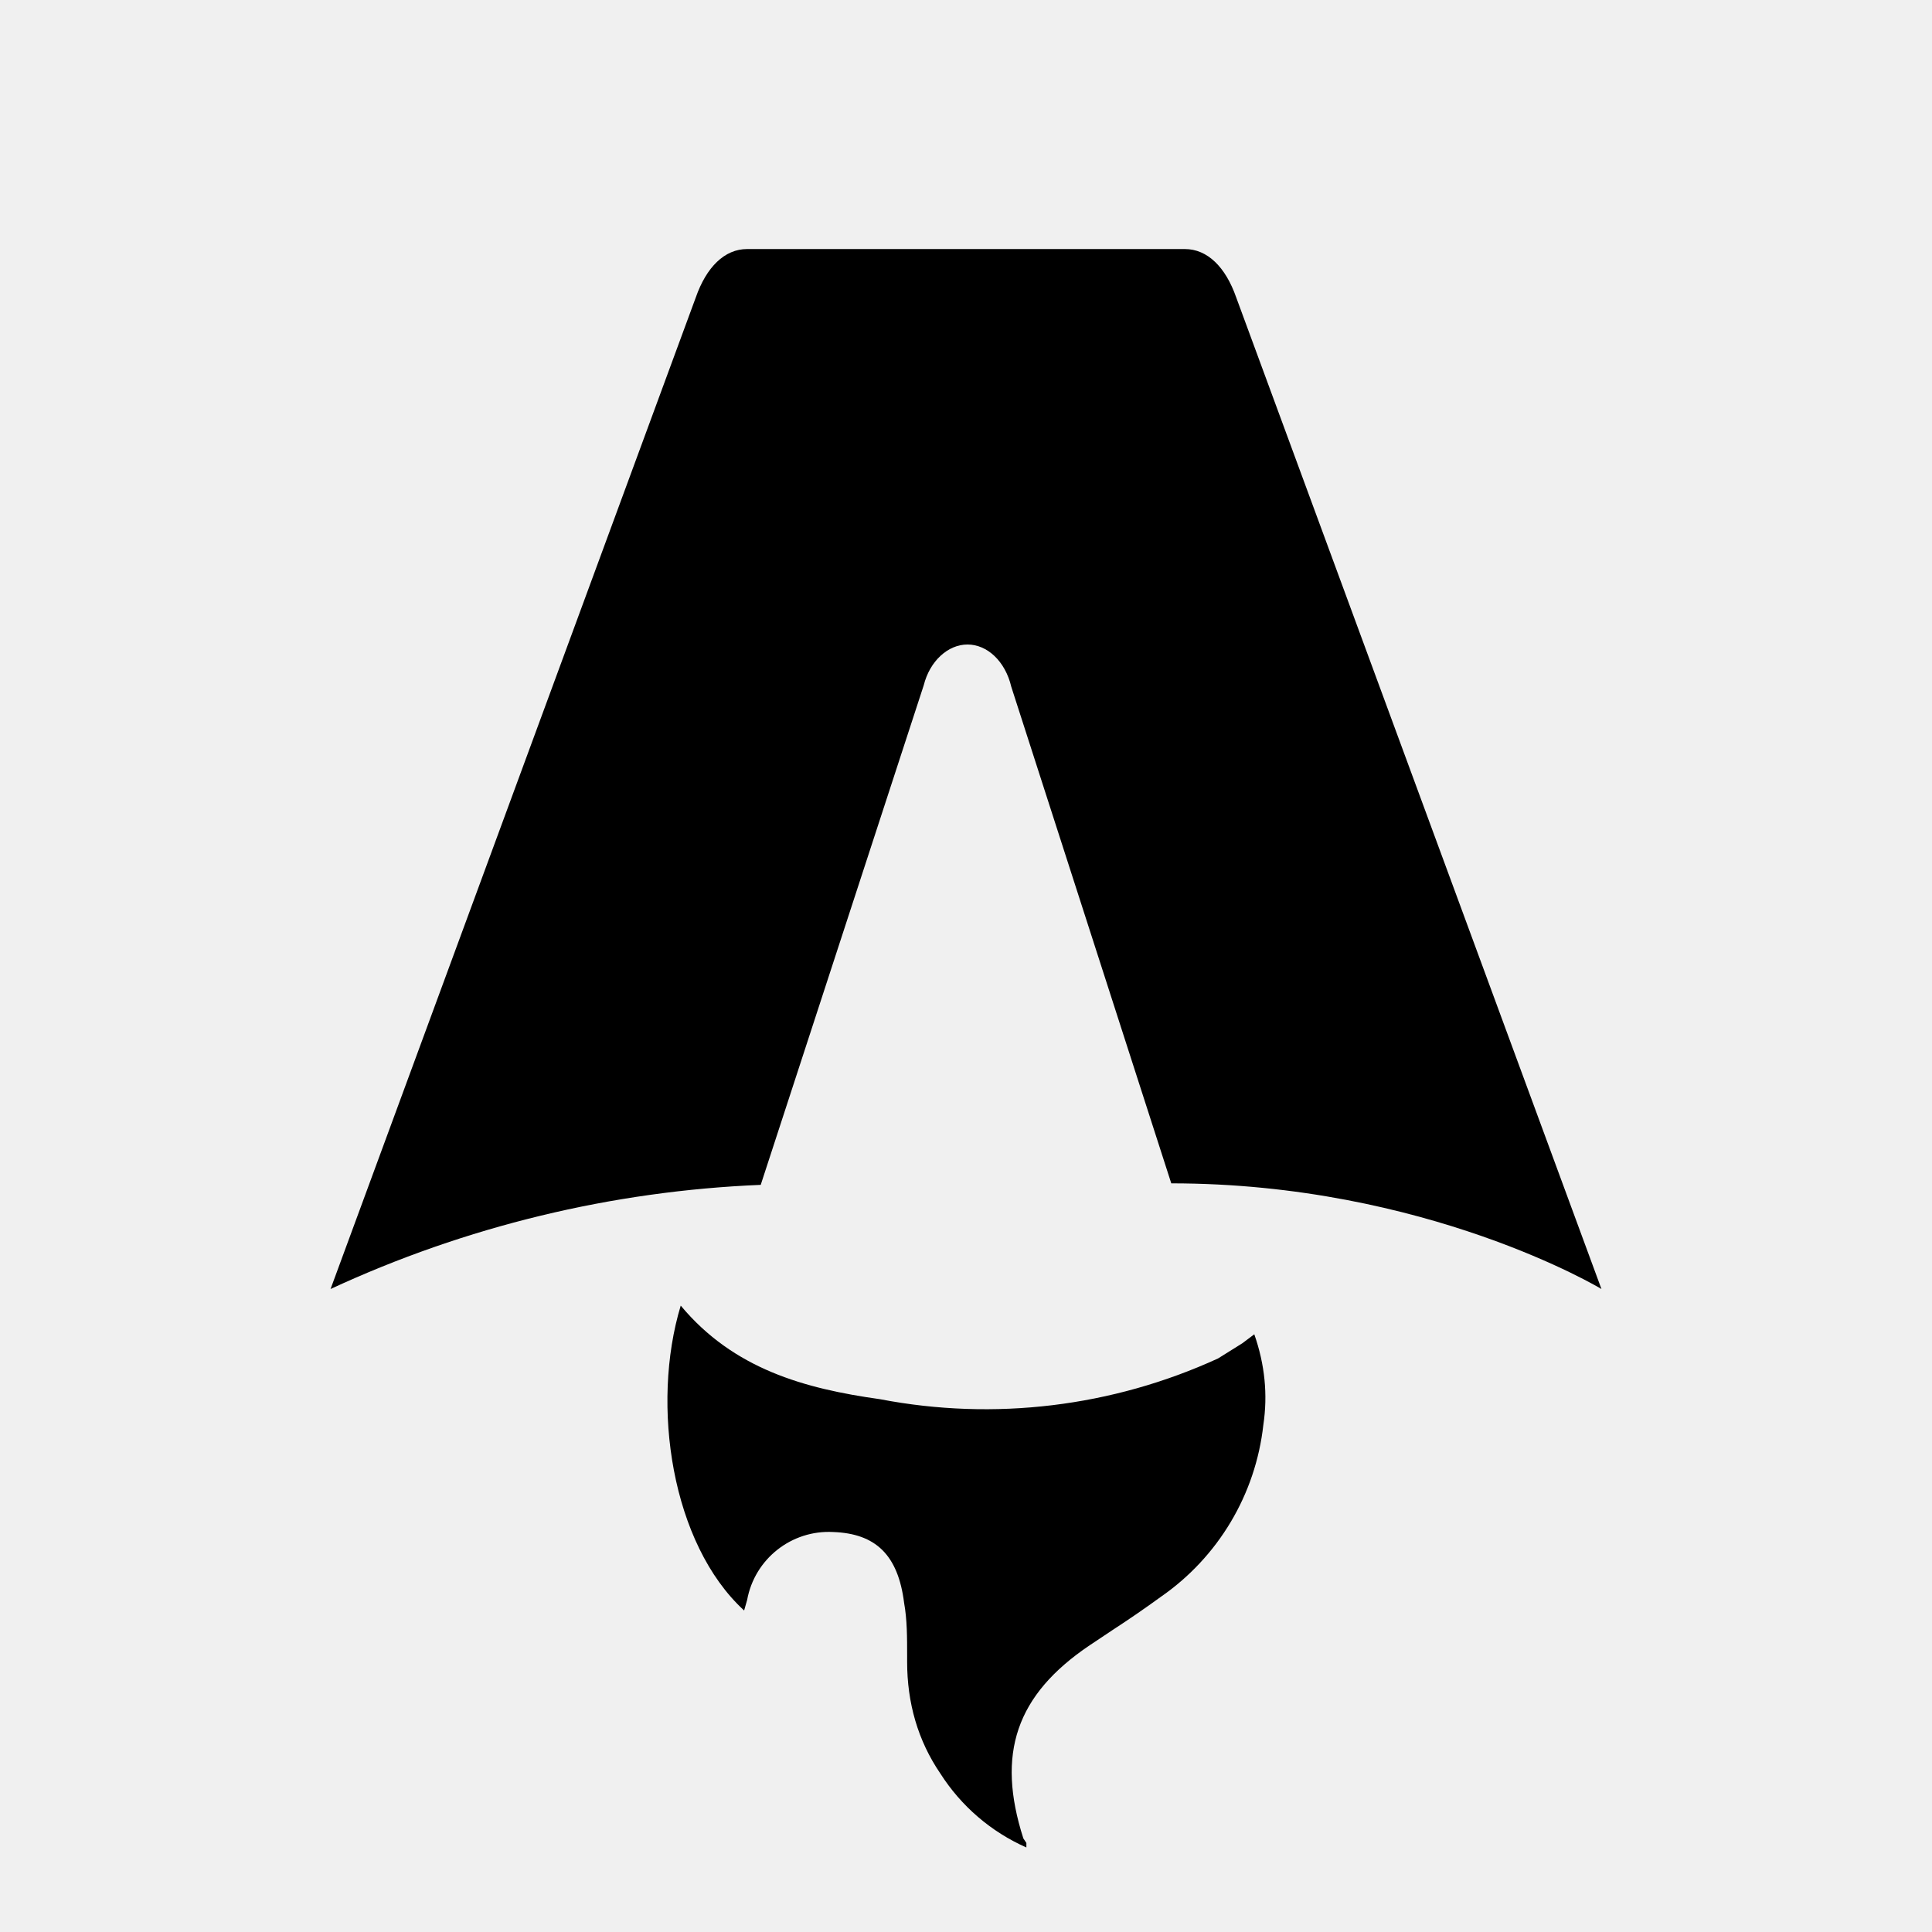
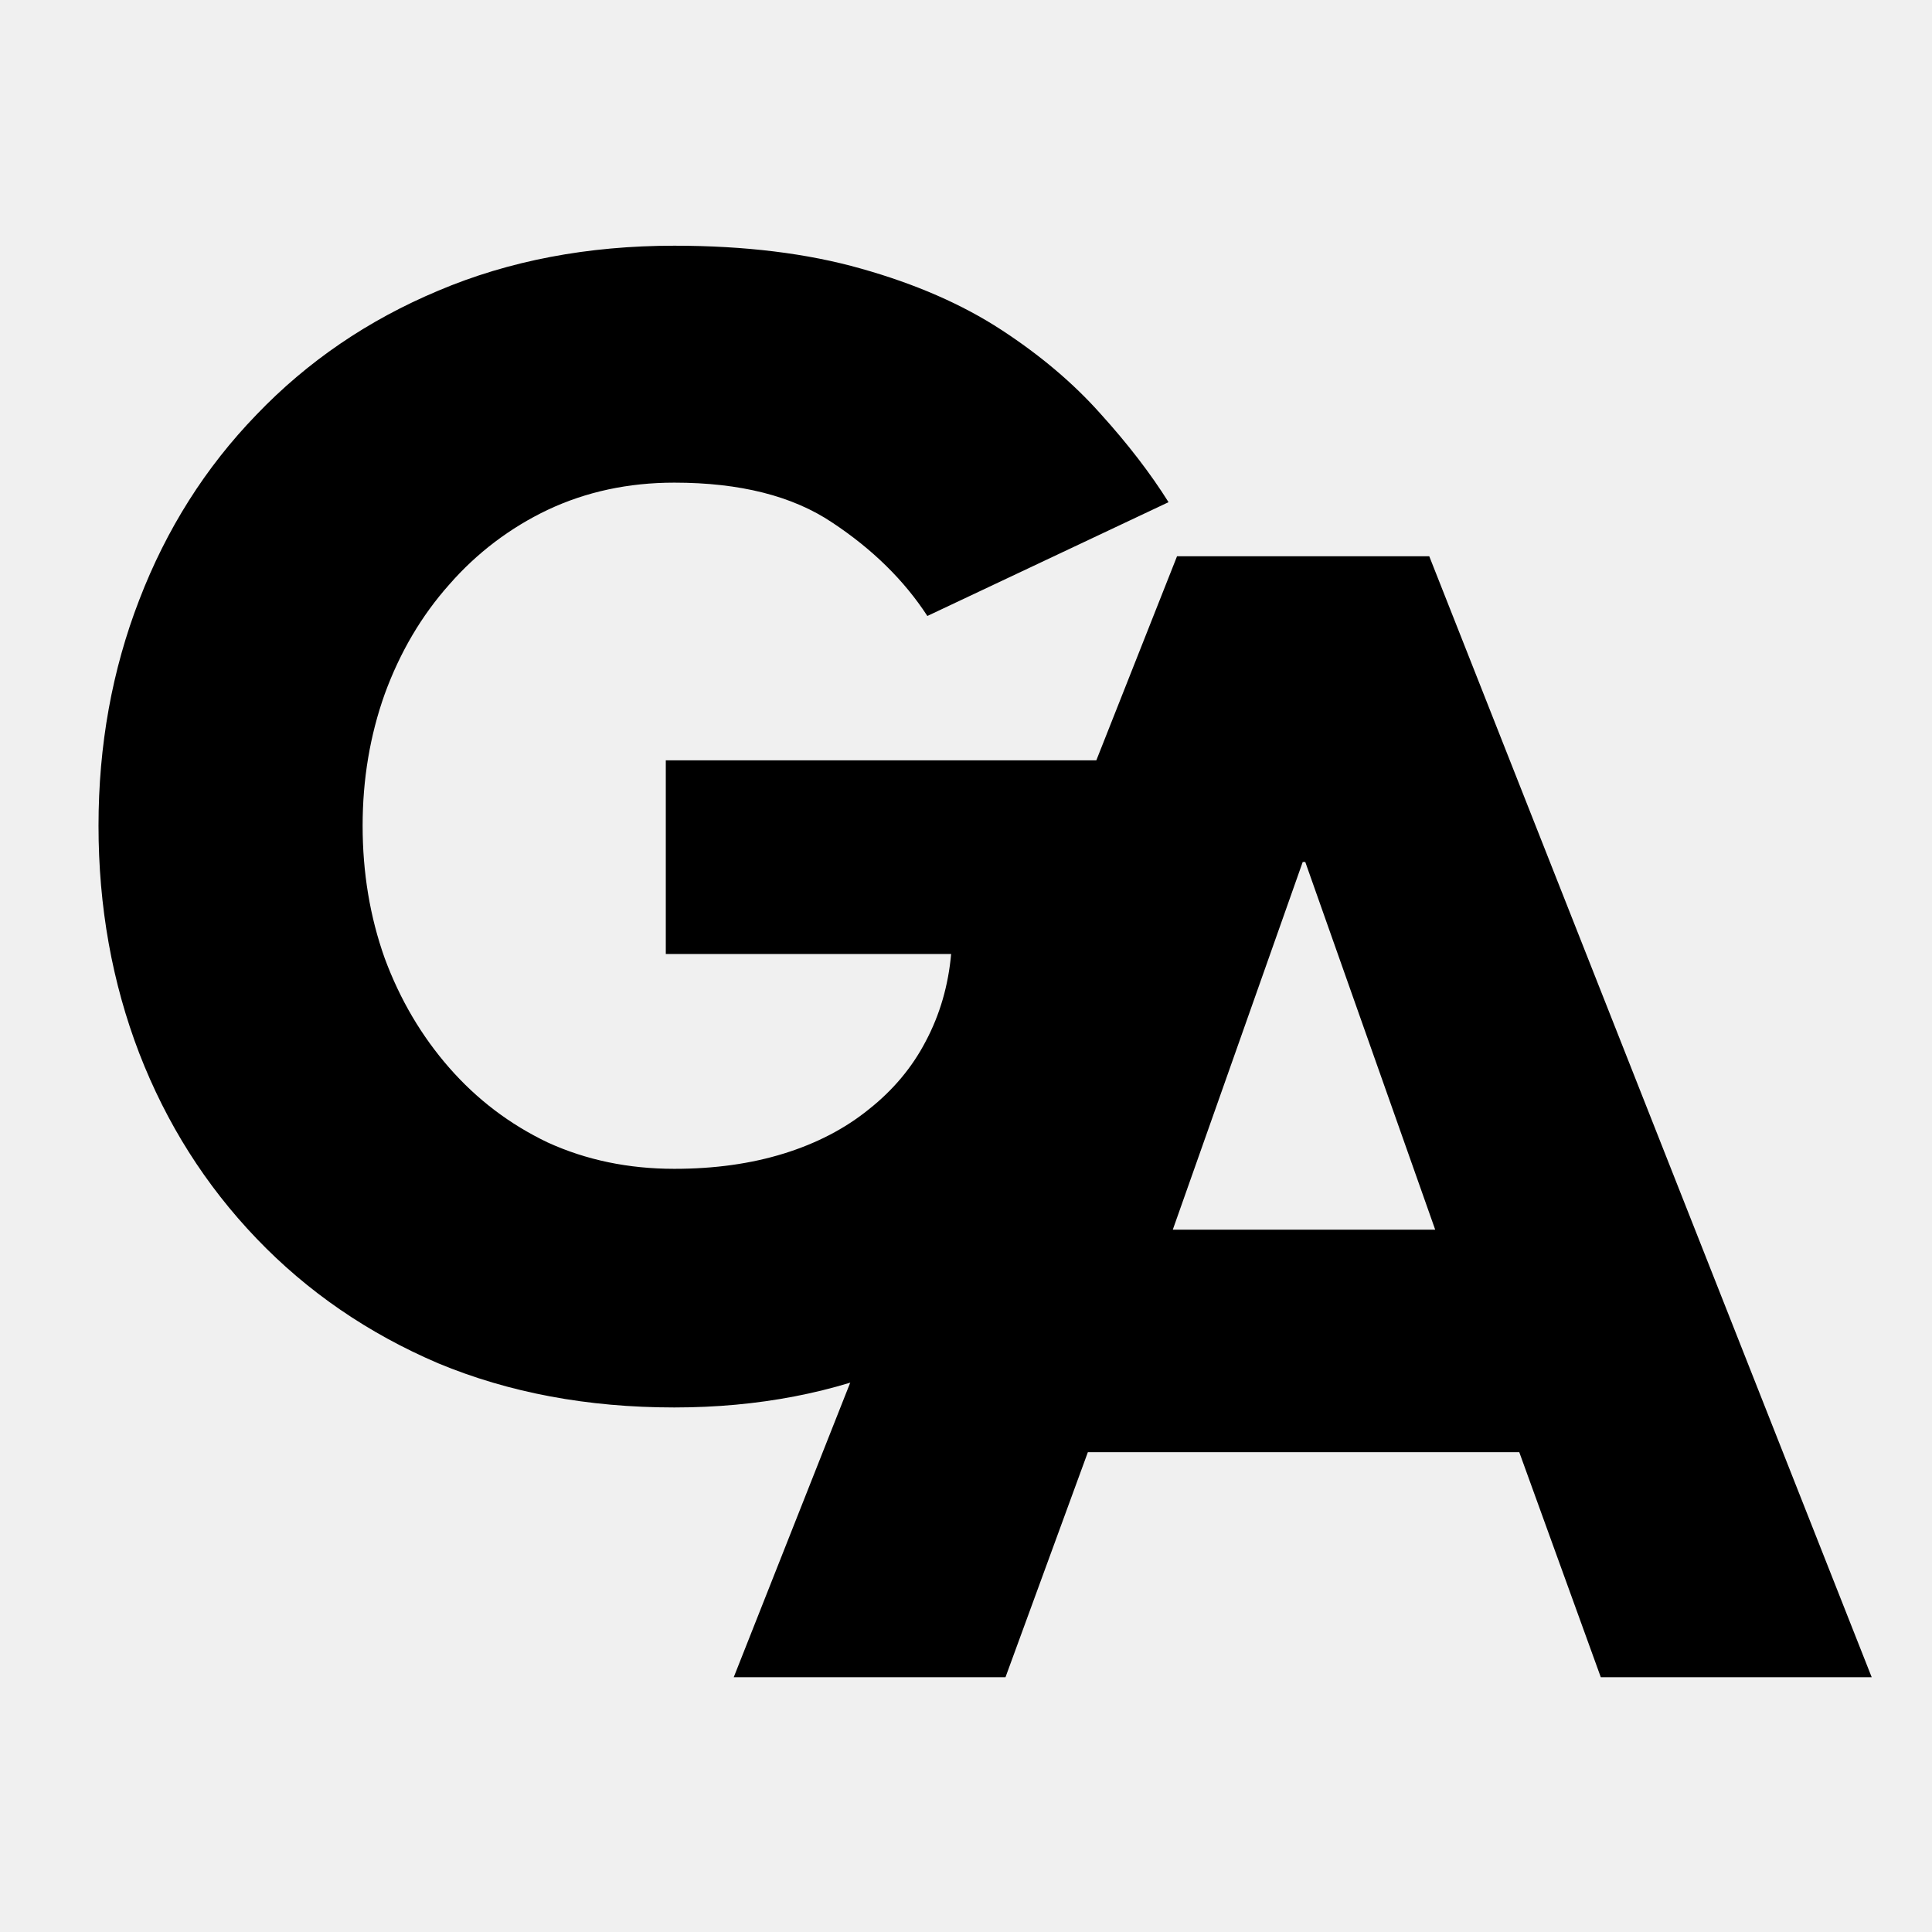
- <svg xmlns="http://www.w3.org/2000/svg" fill="none" viewBox="0 0 128 128">
-   <path d="M50.4 78.5a75.1 75.1 0 0 0-28.5 6.9l24.2-65.7c.7-2 1.9-3.2 3.4-3.2h29c1.5 0 2.7 1.2 3.4 3.2l24.2 65.7s-11.6-7-28.5-7L67 45.5c-.4-1.7-1.6-2.8-2.9-2.8-1.3 0-2.5 1.1-2.9 2.7L50.4 78.5Zm-1.1 28.2Zm-4.2-20.2c-2 6.6-.6 15.8 4.2 20.2a17.5 17.5 0 0 1 .2-.7 5.5 5.5 0 0 1 5.7-4.5c2.8.1 4.3 1.5 4.7 4.7.2 1.1.2 2.3.2 3.5v.4c0 2.7.7 5.2 2.2 7.4a13 13 0 0 0 5.7 4.9v-.3l-.2-.3c-1.8-5.6-.5-9.5 4.4-12.8l1.5-1a73 73 0 0 0 3.2-2.2 16 16 0 0 0 6.8-11.4c.3-2 .1-4-.6-6l-.8.6-1.6 1a37 37 0 0 1-22.4 2.7c-5-.7-9.7-2-13.2-6.2Z" />
+ <svg xmlns="http://www.w3.org/2000/svg" fill="none" viewBox="0 0 273 273">
+   <path d="M94.08 107.44h80.76v10.08c0 11.36-1.92 21.96-5.76 31.8-3.76 9.84-9.16 18.48-16.2 25.92-7.04 7.44-15.44 13.24-25.2 17.4-9.76 4.16-20.56 6.24-32.4 6.24-12.24 0-23.36-2.08-33.36-6.24C52 188.4 43.44 182.52 36.24 175c-7.2-7.52-12.72-16.24-16.56-26.16-3.84-10-5.76-20.72-5.76-32.16 0-11.36 1.92-22 5.76-31.92 3.84-10 9.36-18.72 16.56-26.16 7.2-7.52 15.76-13.36 25.68-17.52 10-4.24 21.12-6.36 33.36-6.36 10 0 18.8 1.08 26.4 3.24 7.68 2.16 14.28 5.04 19.8 8.64 5.52 3.6 10.2 7.56 14.04 11.88 3.84 4.24 7.04 8.4 9.6 12.48l-34.08 16.08c-3.28-5.04-7.76-9.44-13.44-13.2-5.6-3.76-13.04-5.64-22.32-5.64-6.48 0-12.44 1.28-17.88 3.84A42.85 42.85 0 0063.48 82.6c-3.92 4.4-6.96 9.56-9.12 15.48-2.08 5.84-3.12 12.04-3.12 18.6 0 6.64 1.04 12.88 3.12 18.72 2.16 5.84 5.2 11 9.12 15.48 3.92 4.48 8.56 8 13.92 10.56 5.44 2.48 11.4 3.72 17.88 3.72 5.68 0 10.84-.72 15.48-2.16 4.64-1.44 8.64-3.52 12-6.24 3.44-2.72 6.12-5.92 8.04-9.6 2-3.76 3.2-7.88 3.6-12.36H94.08v-27.36z" fill="#EEF5F7" />
+   <path d="M166.32 78.6h35.64L264.48 237H226.2l-11.52-31.8h-60.96L142.08 237h-38.4l62.64-158.4zm-.6 95.16h37.08l-18.36-51.96h-.36l-18.36 51.96z" fill="#EEF5F7" />
  <style>
-         path { fill: #000; }
+         path {
+             fill: #000;
+         }
+ 
        @media (prefers-color-scheme: dark) {
-             path { fill: #FFF; }
+             path {
+                 fill: #FFF;
+             }
        }
    </style>
</svg>
